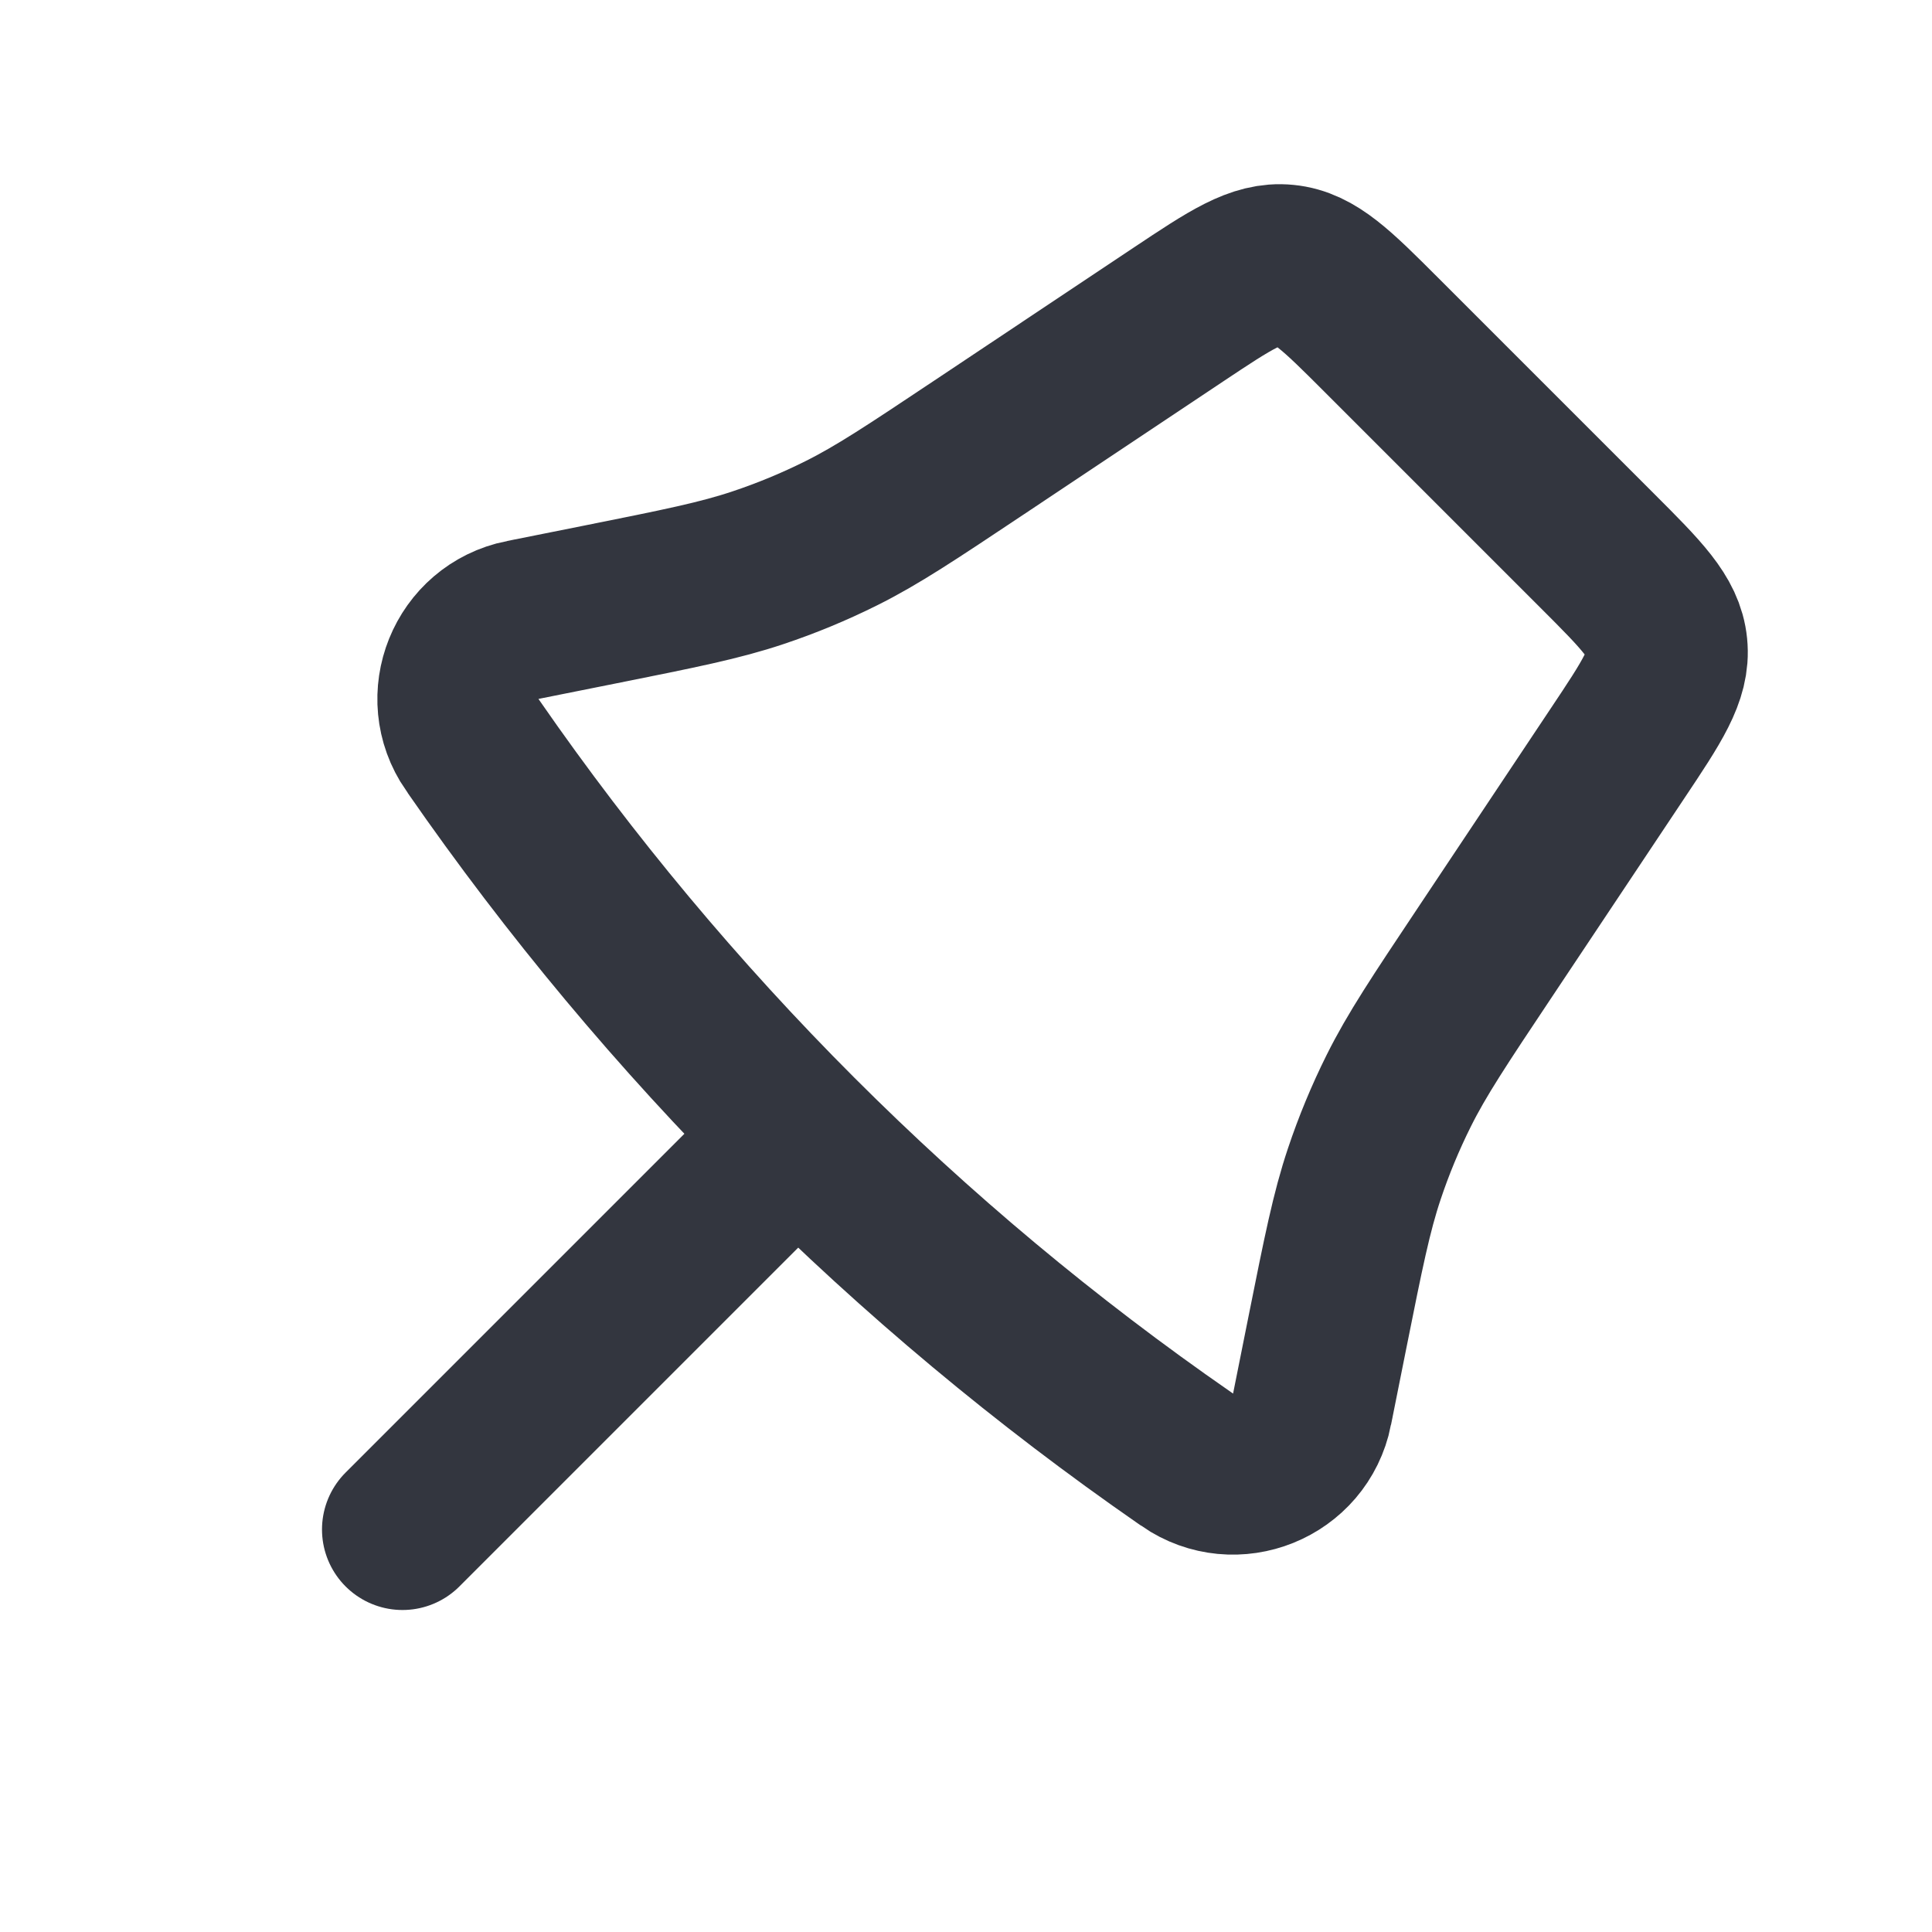
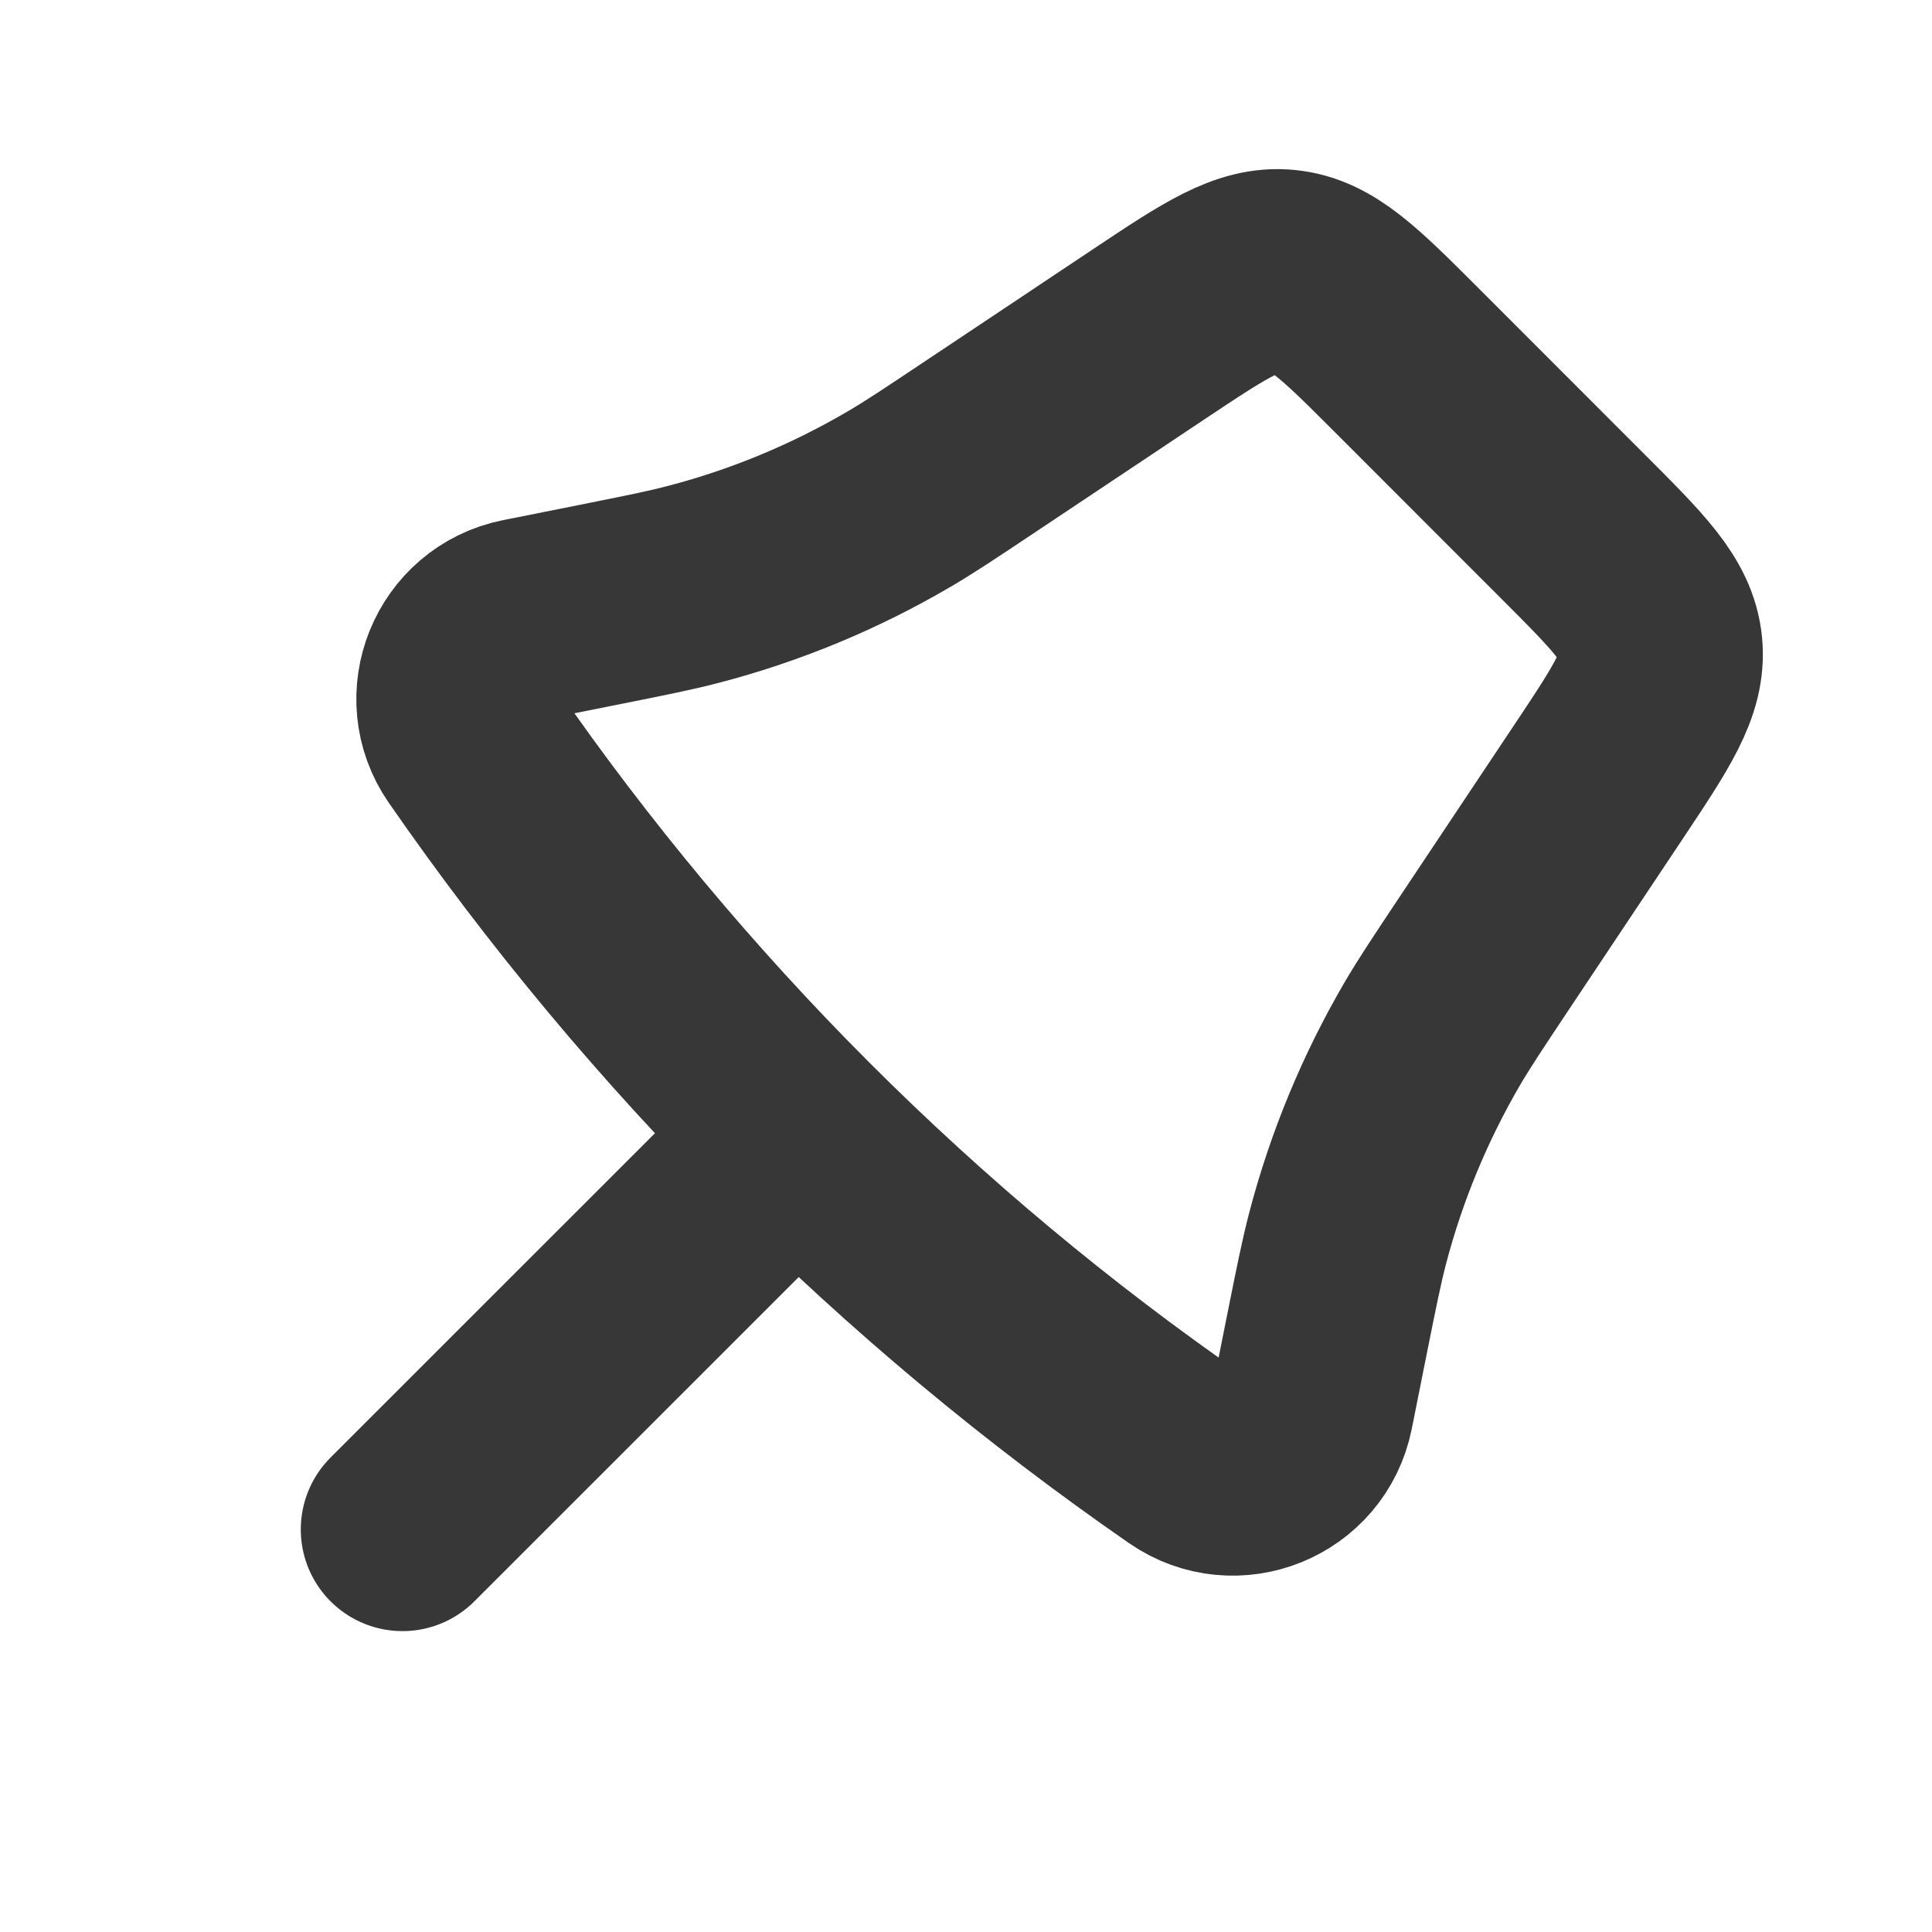
- <svg xmlns="http://www.w3.org/2000/svg" width="24" height="24" viewBox="0 0 24 24" fill="none">
-   <path d="M14.636 3.909C15.289 3.474 15.615 3.256 15.971 3.292C16.327 3.327 16.604 3.604 17.159 4.159L19.841 6.841C20.396 7.396 20.673 7.673 20.708 8.029C20.744 8.385 20.526 8.711 20.09 9.364L18.442 11.837C17.88 12.68 17.599 13.101 17.375 13.551C17.209 13.884 17.066 14.229 16.948 14.582C16.788 15.059 16.689 15.556 16.49 16.549L16.299 17.504C16.299 17.507 16.298 17.509 16.298 17.51C16.156 18.213 15.341 18.542 14.751 18.135C14.75 18.134 14.748 18.133 14.745 18.131C14.732 18.122 14.726 18.118 14.719 18.113C11.269 15.723 8.278 12.731 5.887 9.281C5.882 9.274 5.878 9.268 5.869 9.255C5.867 9.252 5.866 9.25 5.865 9.249C5.458 8.659 5.787 7.844 6.49 7.702C6.491 7.702 6.493 7.701 6.496 7.701L7.451 7.51C8.444 7.311 8.941 7.212 9.418 7.052C9.771 6.934 10.116 6.791 10.449 6.625C10.899 6.401 11.32 6.12 12.163 5.558L14.636 3.909Z" stroke="#33363F" stroke-width="2" />
-   <path d="M5 19L9.5 14.5" stroke="#33363F" stroke-width="2" stroke-linecap="round" />
+ <svg xmlns="http://www.w3.org/2000/svg" width="19" height="19" viewBox="0 0 19 19" fill="none">
+   <path d="M11.302 3.284C11.955 2.849 12.282 2.631 12.637 2.667C12.993 2.702 13.271 2.979 13.826 3.534L15.465 5.174C16.02 5.729 16.298 6.006 16.333 6.362C16.368 6.718 16.15 7.044 15.715 7.697L14.599 9.371C14.337 9.765 14.206 9.961 14.087 10.164C13.719 10.794 13.438 11.472 13.253 12.178C13.194 12.405 13.147 12.637 13.054 13.101L12.903 13.857C12.791 14.416 12.143 14.679 11.673 14.354C8.927 12.453 6.547 10.072 4.646 7.326C4.321 6.857 4.583 6.208 5.143 6.096L5.899 5.945C6.363 5.852 6.595 5.806 6.822 5.746C7.528 5.562 8.205 5.281 8.836 4.912C9.038 4.794 9.235 4.663 9.629 4.4L11.302 3.284Z" stroke="#373737" stroke-width="2" />
+   <path d="M3.958 15.041L7.521 11.479" stroke="#373737" stroke-width="2" stroke-linecap="round" />
</svg>
